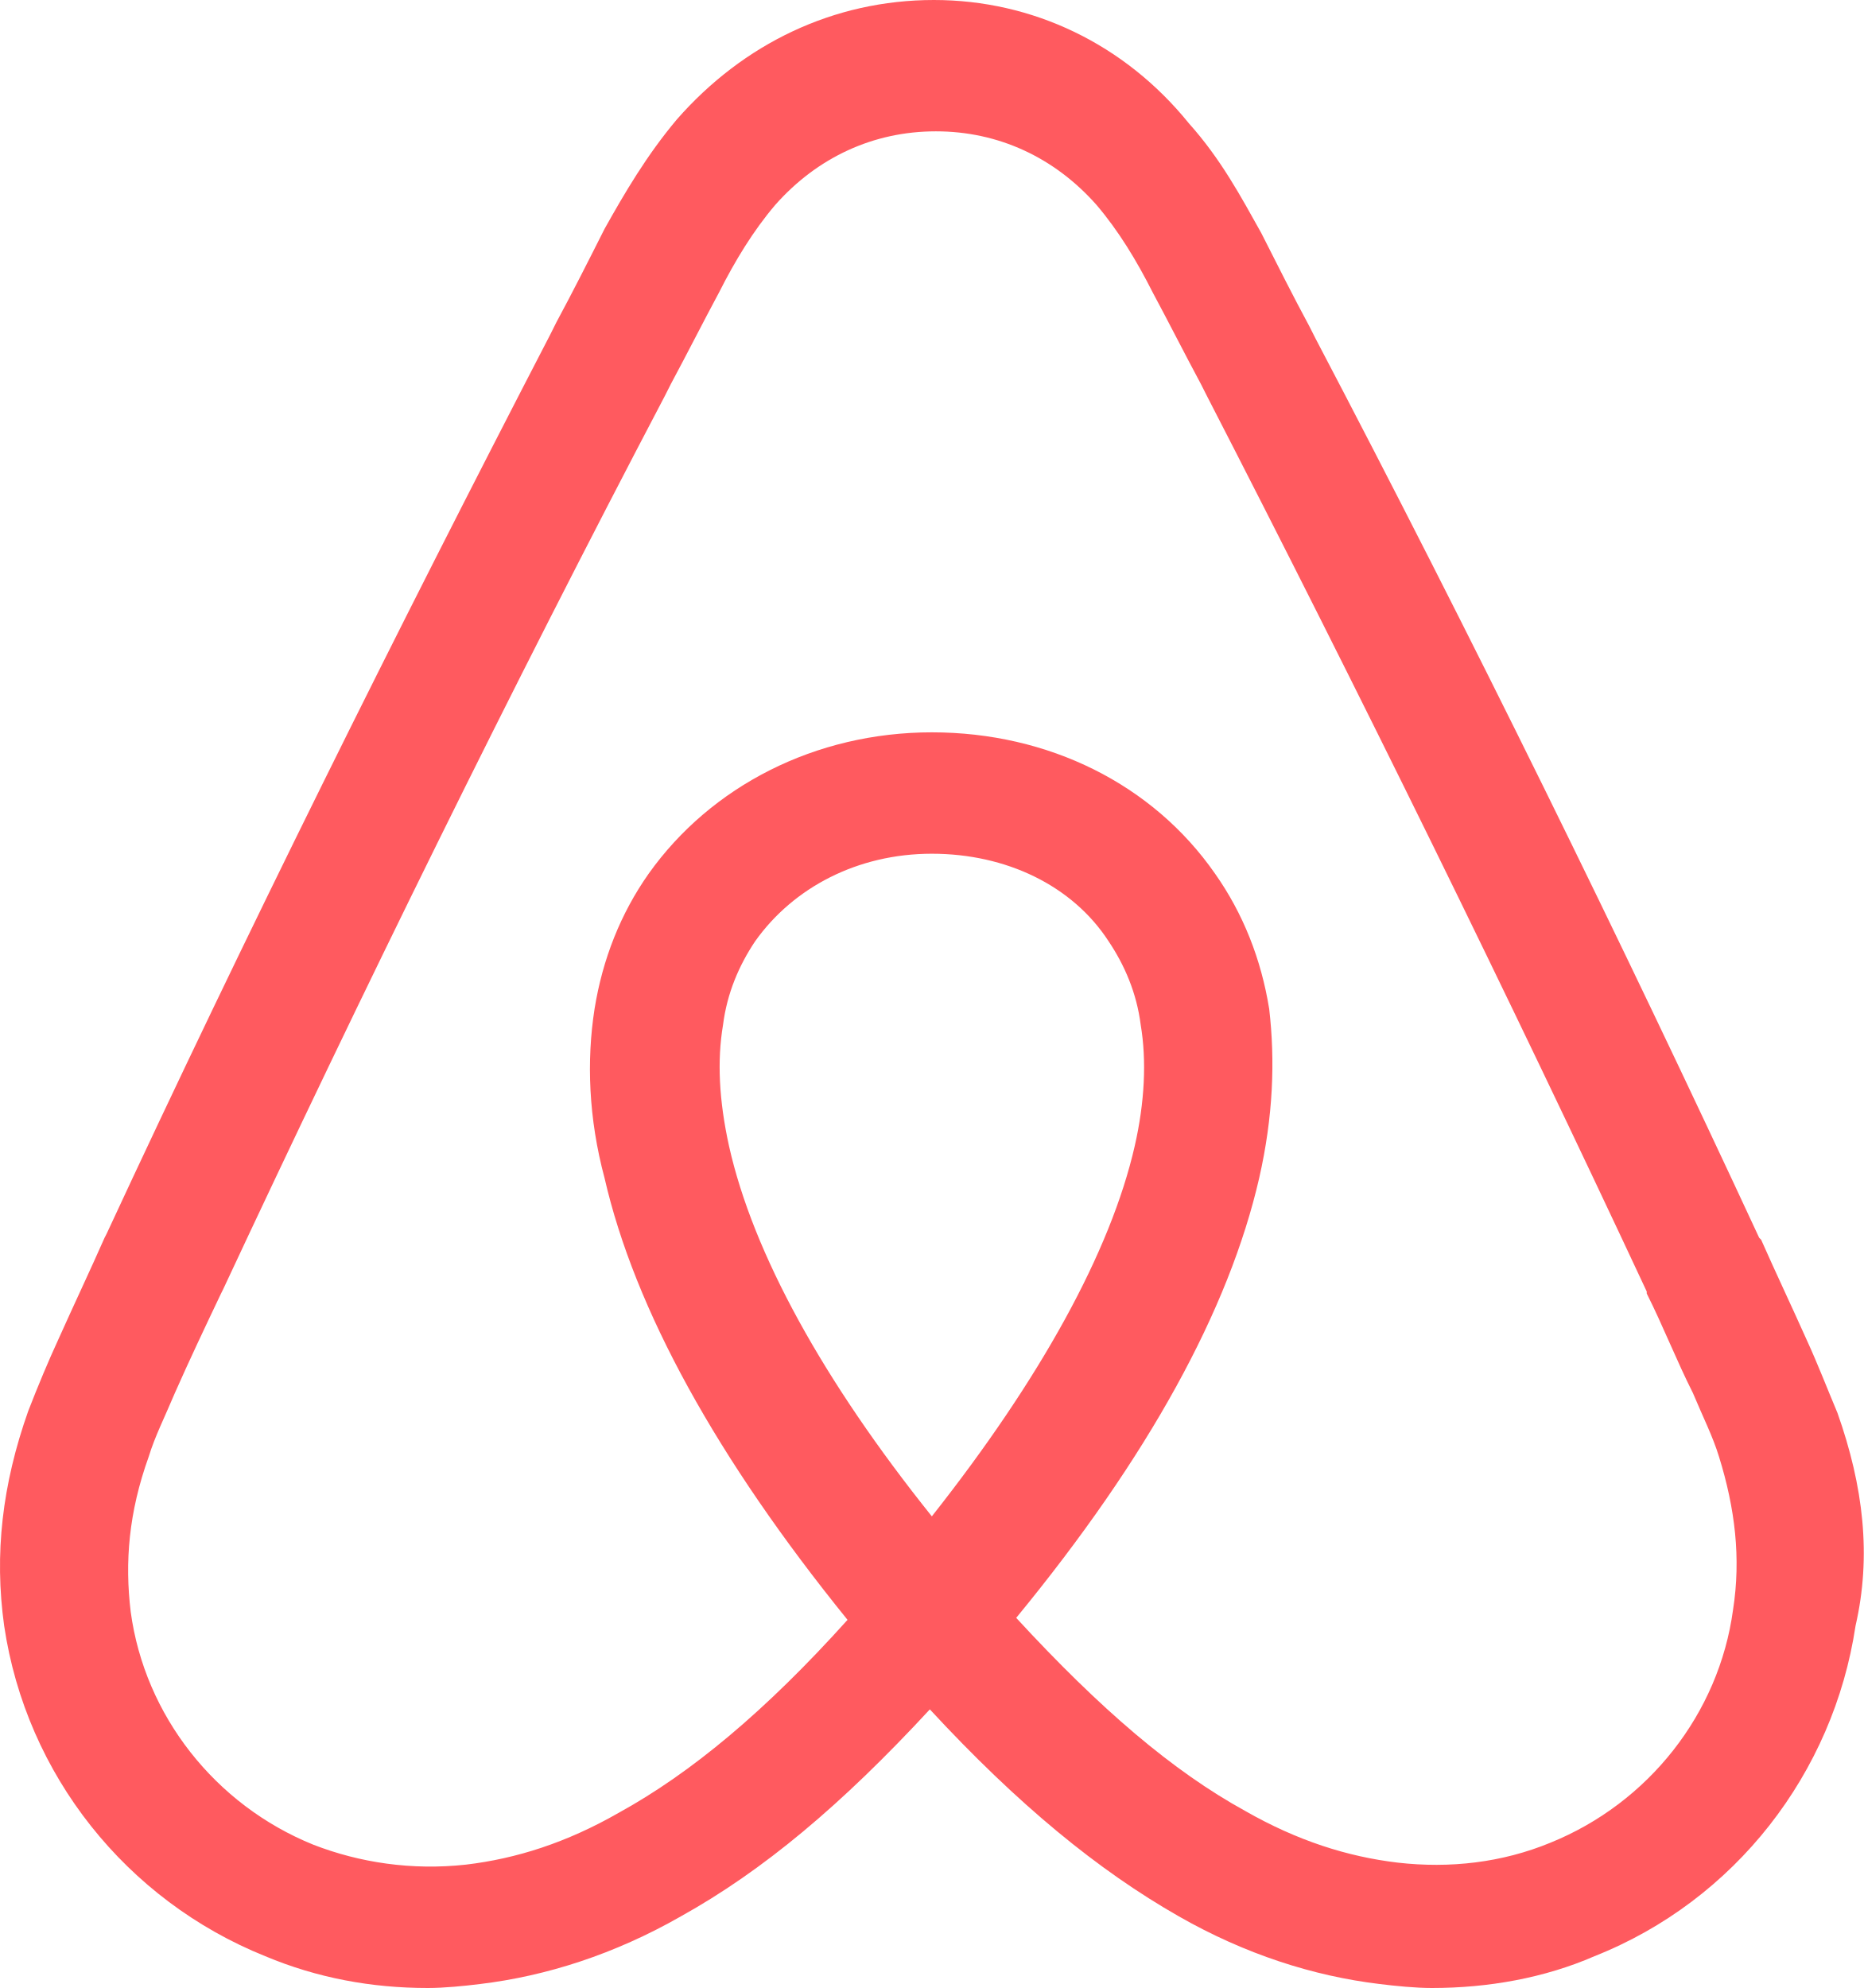
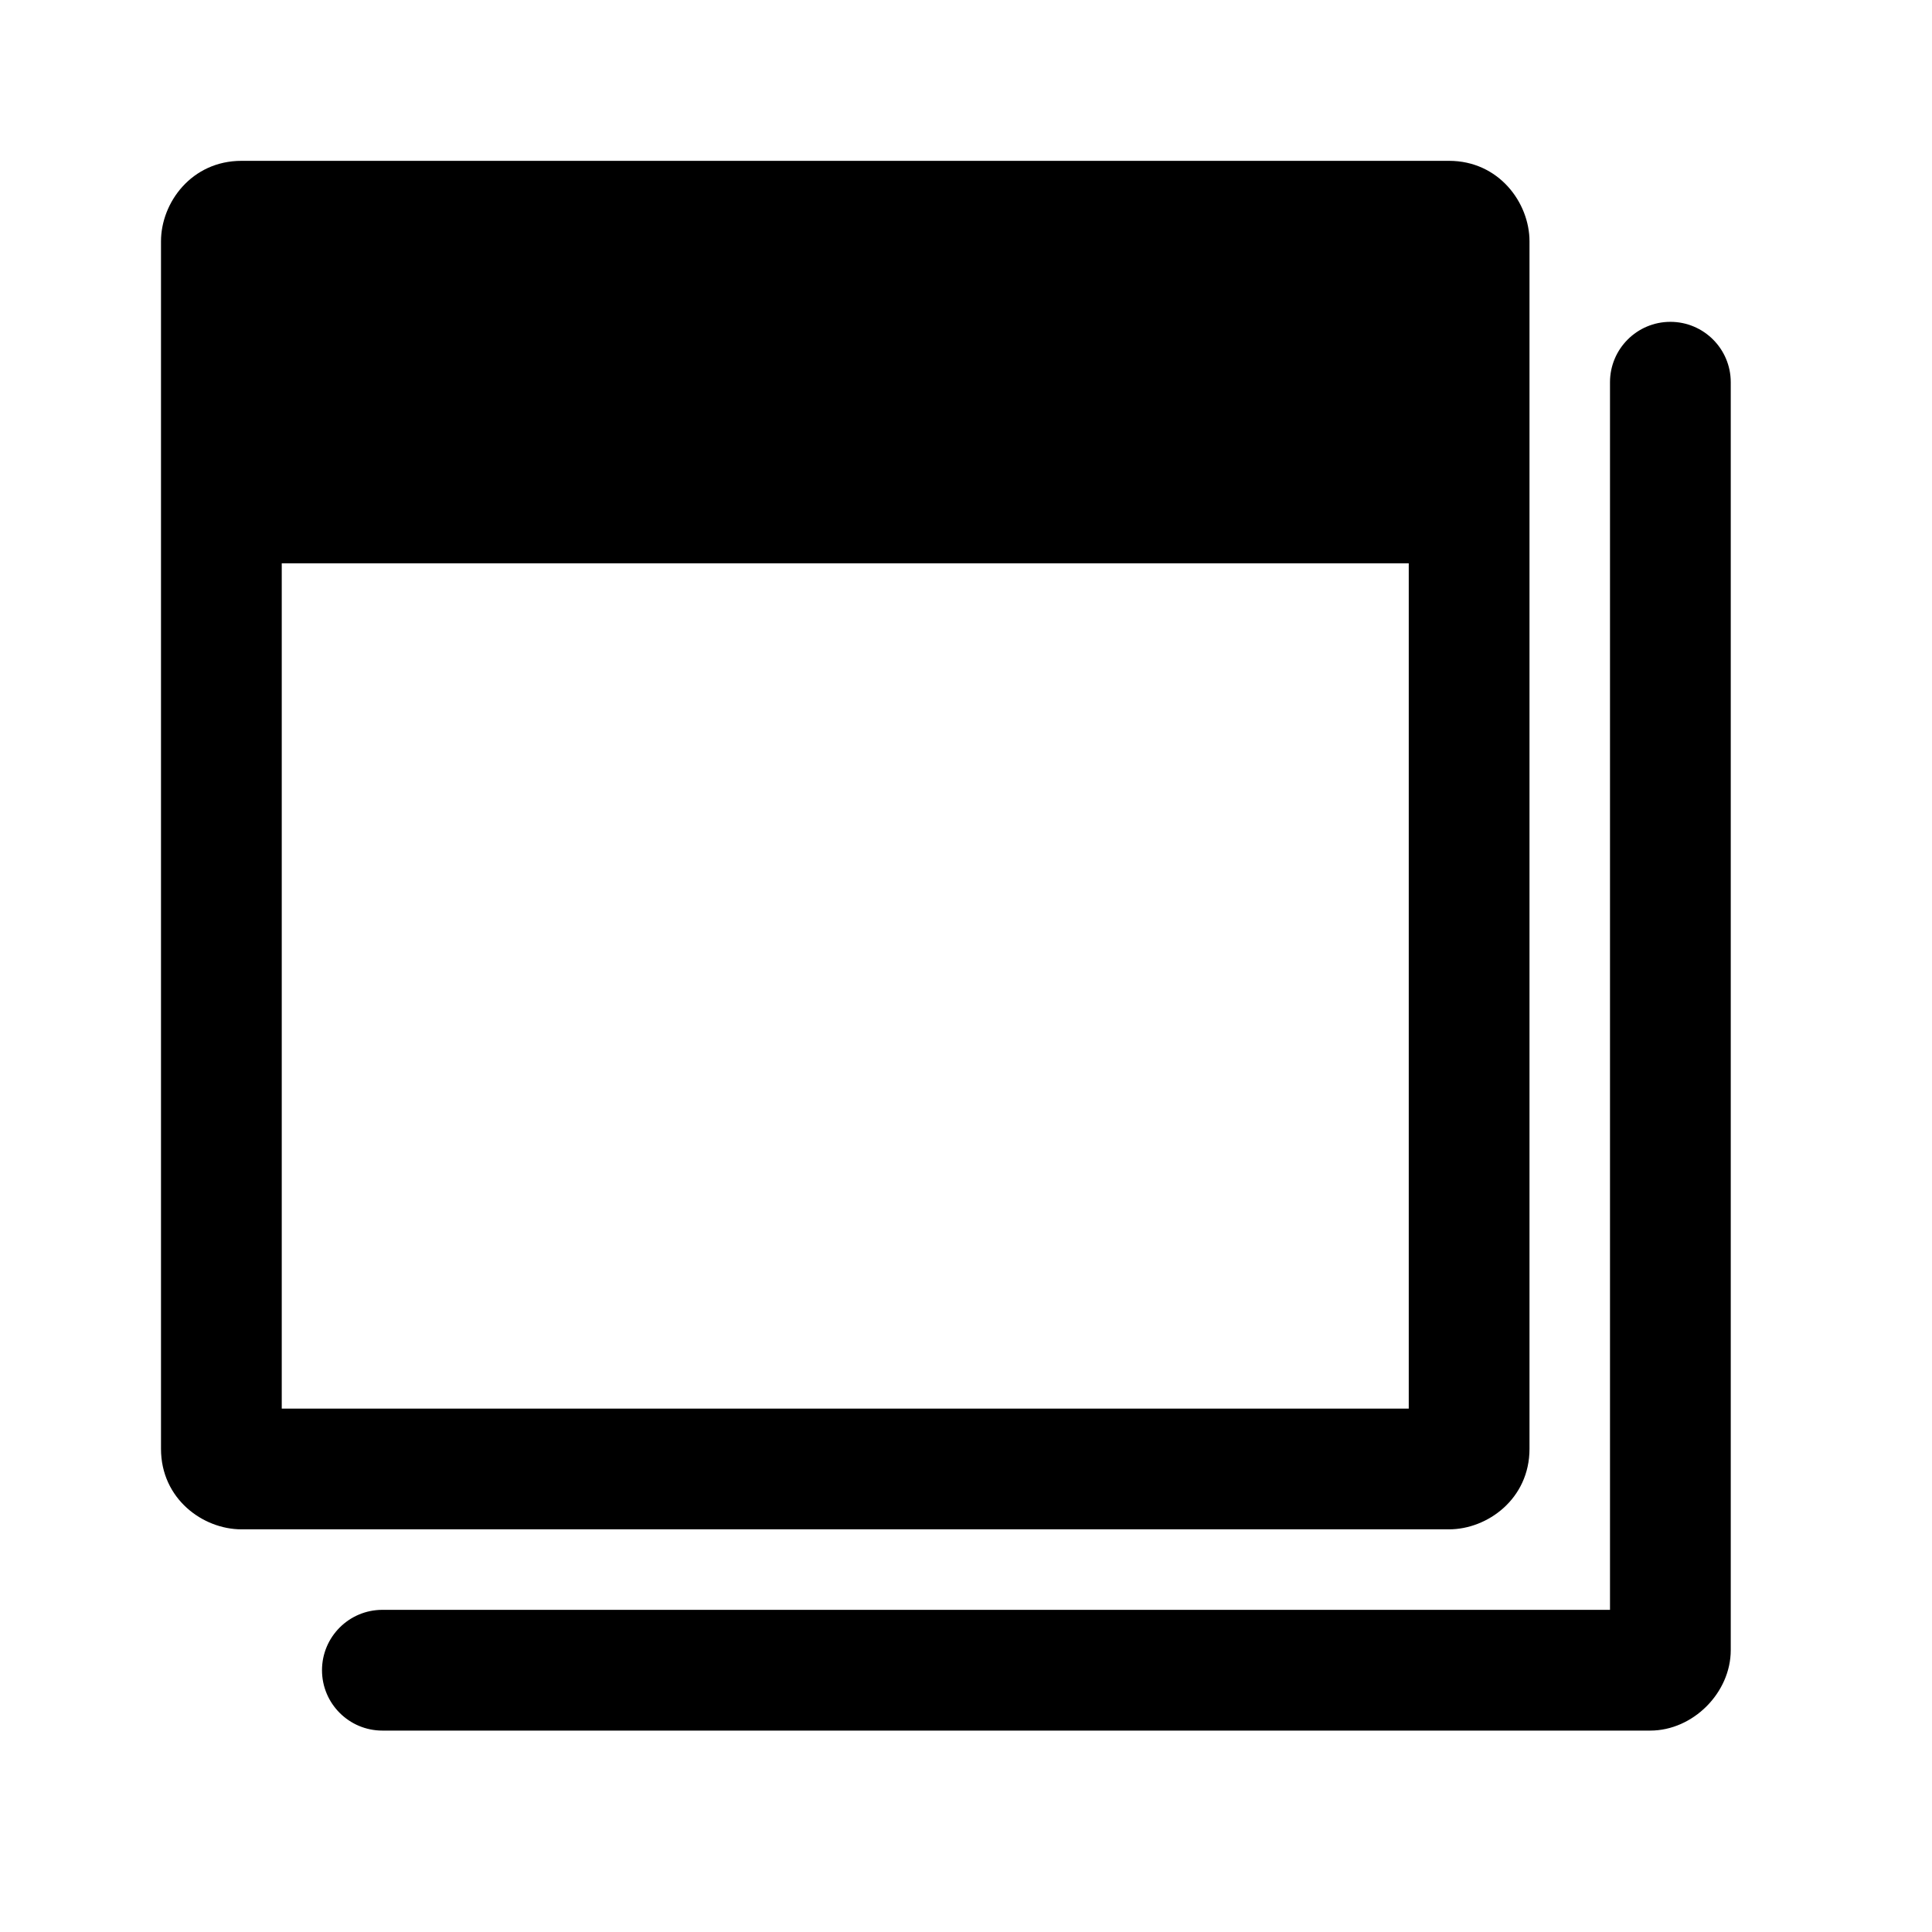
- <svg xmlns="http://www.w3.org/2000/svg" width="30" height="32" viewBox="0 0 30 32" fill="none">
-   <path d="M29.576 22.743C29.414 22.358 29.253 21.942 29.091 21.59C28.833 21.013 28.574 20.468 28.348 19.956L28.316 19.924C26.085 15.119 23.694 10.25 21.173 5.445L21.076 5.253C20.817 4.773 20.559 4.26 20.3 3.748C19.977 3.171 19.654 2.563 19.137 1.986C18.102 0.705 16.616 0 15.032 0C13.416 0 11.961 0.705 10.895 1.922C10.41 2.498 10.054 3.107 9.731 3.684C9.473 4.196 9.214 4.709 8.955 5.189L8.859 5.381C6.37 10.186 3.946 15.055 1.716 19.86L1.683 19.924C1.457 20.436 1.199 20.981 0.94 21.558C0.778 21.91 0.617 22.294 0.455 22.711C0.035 23.896 -0.094 25.017 0.067 26.17C0.423 28.573 2.039 30.591 4.269 31.488C5.109 31.84 5.982 32 6.887 32C7.146 32 7.469 31.968 7.727 31.936C8.794 31.808 9.893 31.456 10.959 30.847C12.284 30.11 13.545 29.053 14.967 27.515C16.389 29.053 17.682 30.11 18.975 30.847C20.041 31.456 21.14 31.808 22.207 31.936C22.465 31.968 22.789 32 23.047 32C23.952 32 24.857 31.84 25.665 31.488C27.928 30.591 29.511 28.541 29.867 26.17C30.125 25.049 29.996 23.928 29.576 22.743ZM14.999 24.408C13.254 22.23 12.123 20.18 11.735 18.45C11.573 17.714 11.541 17.073 11.638 16.497C11.703 15.984 11.897 15.536 12.155 15.151C12.769 14.286 13.804 13.742 14.999 13.742C16.195 13.742 17.262 14.254 17.844 15.151C18.102 15.536 18.296 15.984 18.361 16.497C18.458 17.073 18.425 17.746 18.264 18.45C17.876 20.148 16.745 22.198 14.999 24.408ZM27.895 25.914C27.669 27.58 26.538 29.021 24.954 29.662C24.178 29.982 23.338 30.078 22.498 29.982C21.69 29.886 20.882 29.63 20.041 29.149C18.878 28.509 17.714 27.515 16.357 26.042C18.49 23.447 19.783 21.077 20.268 18.963C20.494 17.97 20.526 17.073 20.429 16.24C20.3 15.439 20.009 14.703 19.557 14.062C18.555 12.621 16.874 11.788 14.999 11.788C13.125 11.788 11.444 12.653 10.442 14.062C9.99 14.703 9.699 15.439 9.57 16.24C9.44 17.073 9.473 18.002 9.731 18.963C10.216 21.077 11.541 23.48 13.642 26.074C12.317 27.547 11.121 28.541 9.957 29.181C9.117 29.662 8.309 29.918 7.501 30.014C6.628 30.11 5.788 29.982 5.045 29.694C3.461 29.053 2.33 27.612 2.104 25.946C2.007 25.145 2.071 24.344 2.394 23.447C2.491 23.127 2.653 22.807 2.815 22.422C3.041 21.91 3.299 21.365 3.558 20.821L3.59 20.757C5.82 15.984 8.212 11.115 10.701 6.374L10.798 6.182C11.056 5.702 11.315 5.189 11.573 4.709C11.832 4.196 12.123 3.716 12.478 3.299C13.157 2.531 14.062 2.114 15.064 2.114C16.066 2.114 16.971 2.531 17.65 3.299C18.005 3.716 18.296 4.196 18.555 4.709C18.813 5.189 19.072 5.702 19.33 6.182L19.427 6.374C21.884 11.147 24.275 16.016 26.506 20.789V20.821C26.764 21.333 26.99 21.91 27.249 22.422C27.41 22.807 27.572 23.127 27.669 23.447C27.928 24.28 28.025 25.081 27.895 25.914Z" fill="#FF5A5F" />
+ <svg xmlns="http://www.w3.org/2000/svg" clip-rule="evenodd" fill-rule="evenodd" stroke-linejoin="round" stroke-miterlimit="2" viewBox="0 0 24 24">
+   <path d="m20 19.998h-15.25c-.414 0-.75.336-.75.75s.336.75.75.75h15.75c.53 0 1-.469 1-1v-15.75c0-.414-.336-.75-.75-.75s-.75.336-.75.75zm-1-17c0-.478-.379-1-1-1h-15c-.62 0-1 .519-1 1v15c0 .621.52 1 1 1h15c.478 0 1-.379 1-1zm-1.5 4v10.5h-14v-10.5z" fill-rule="nonzero" />
</svg>
